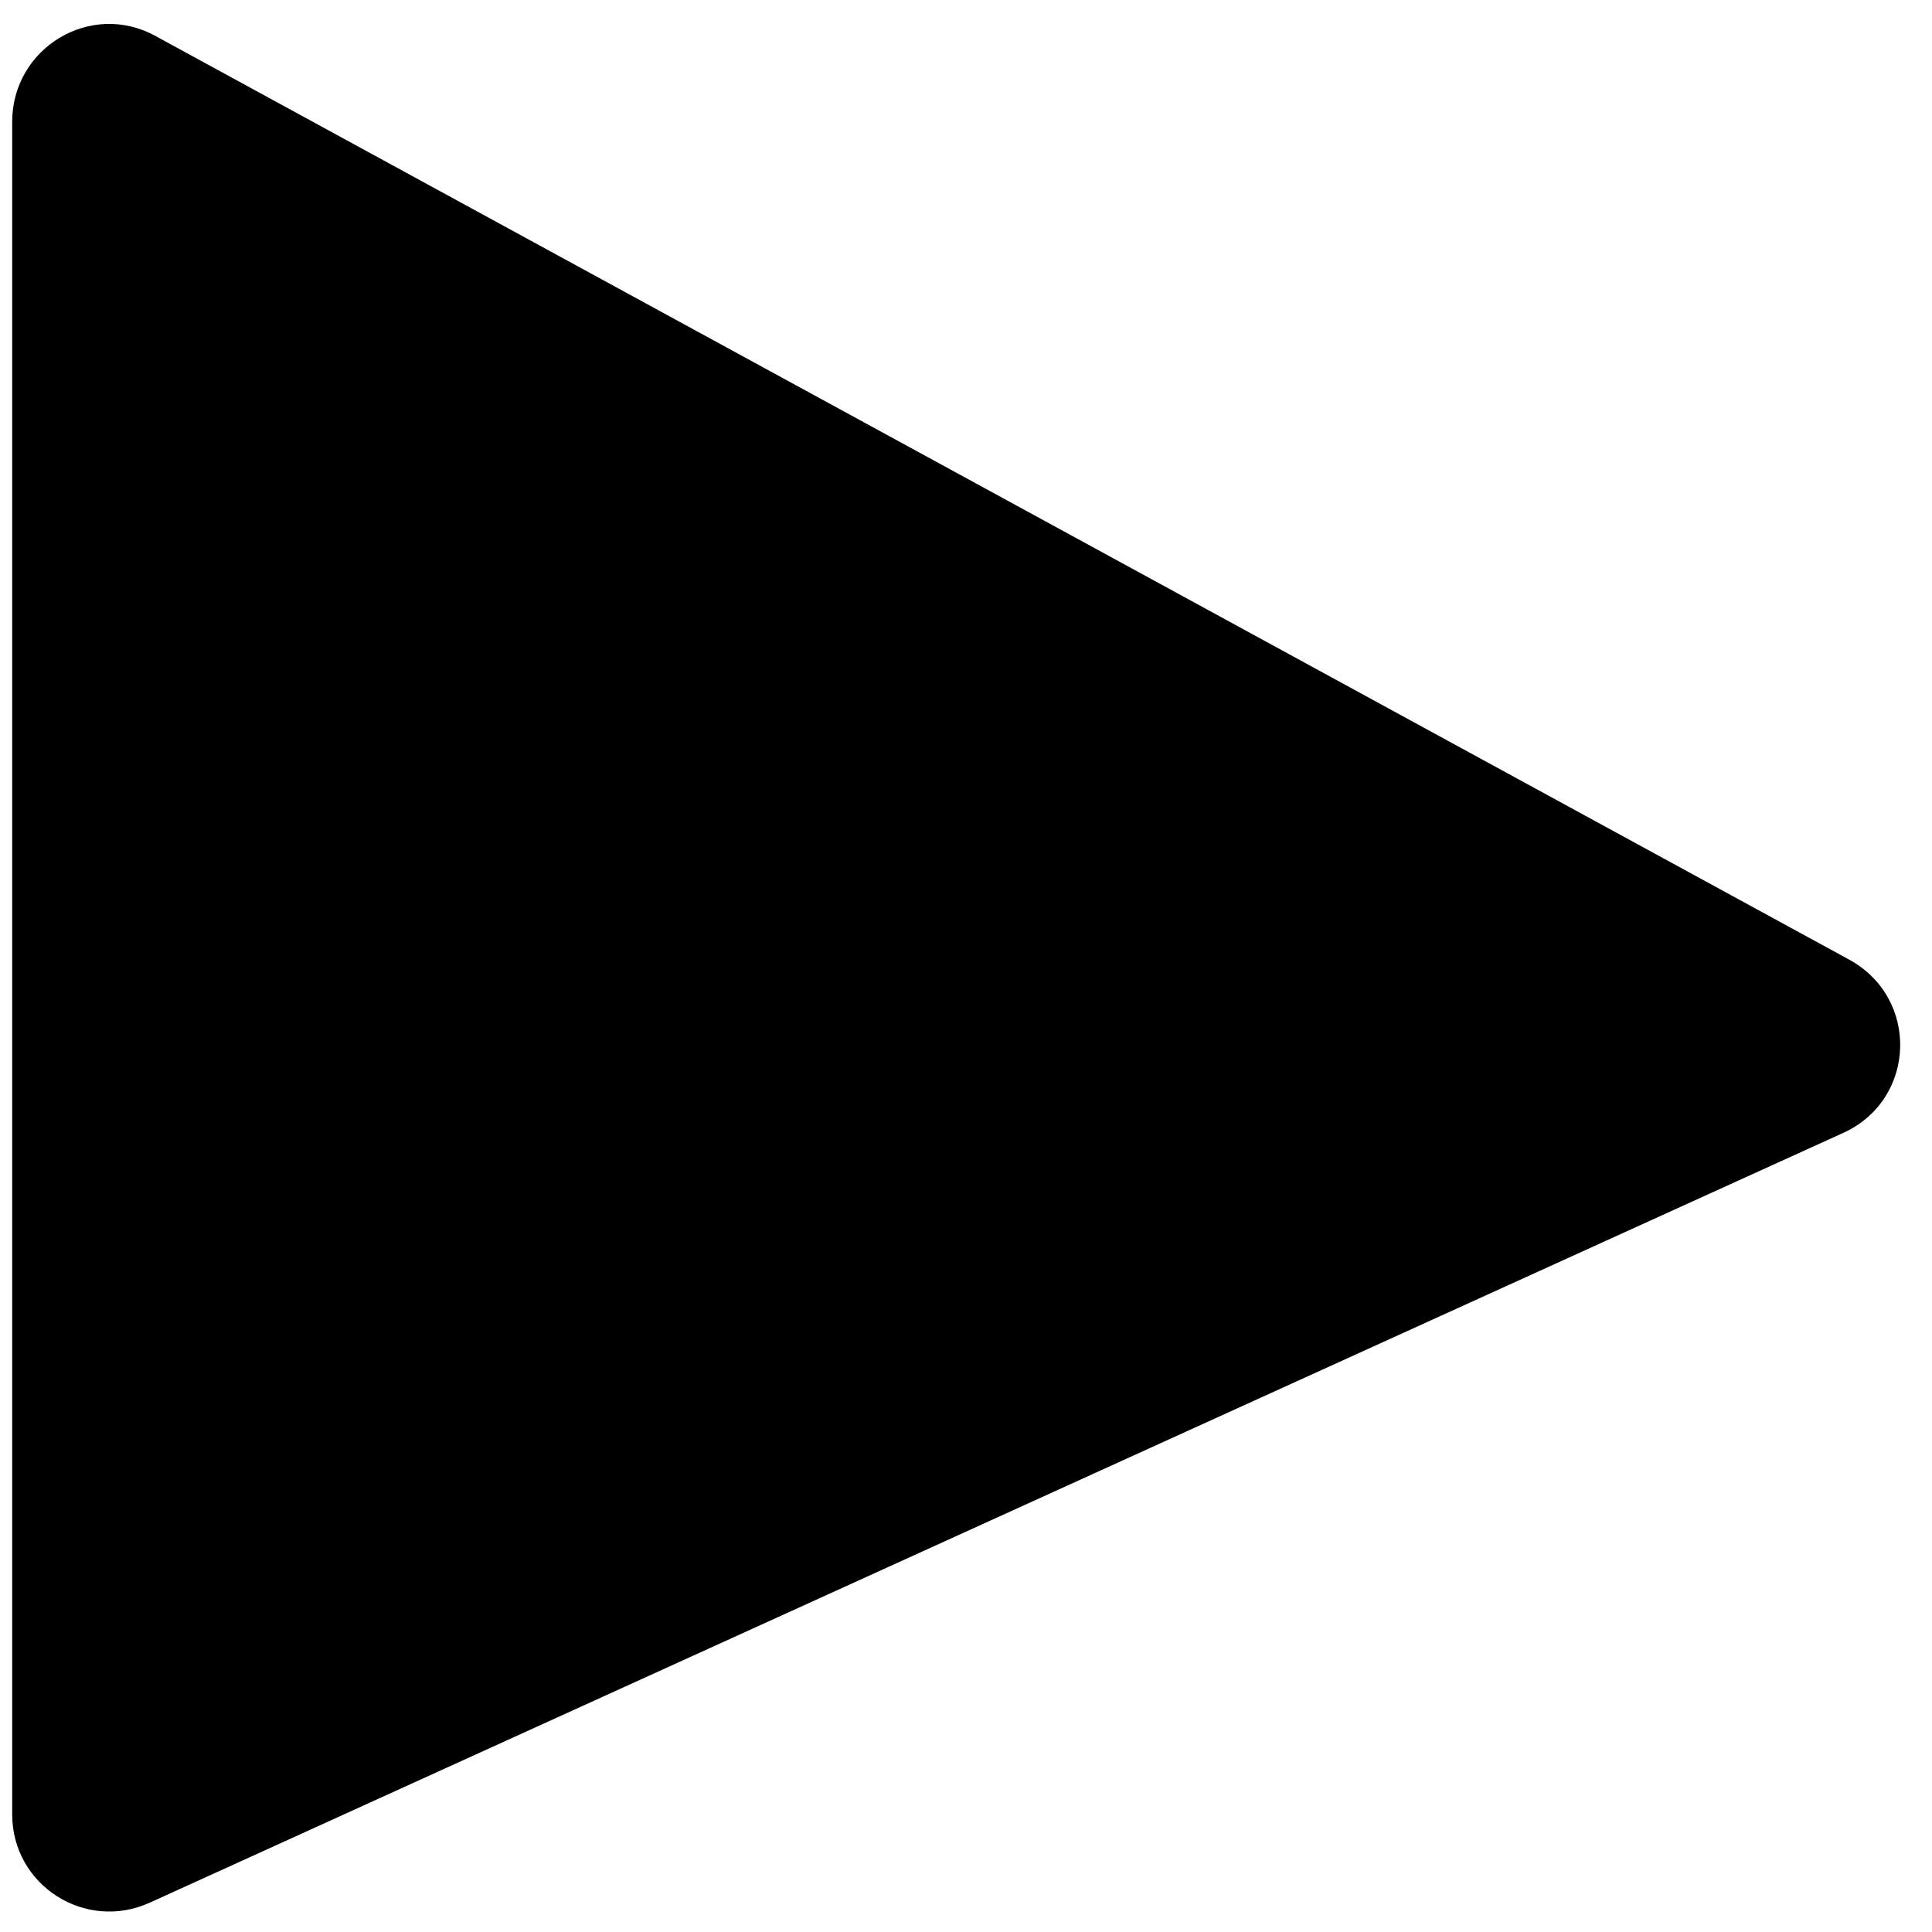
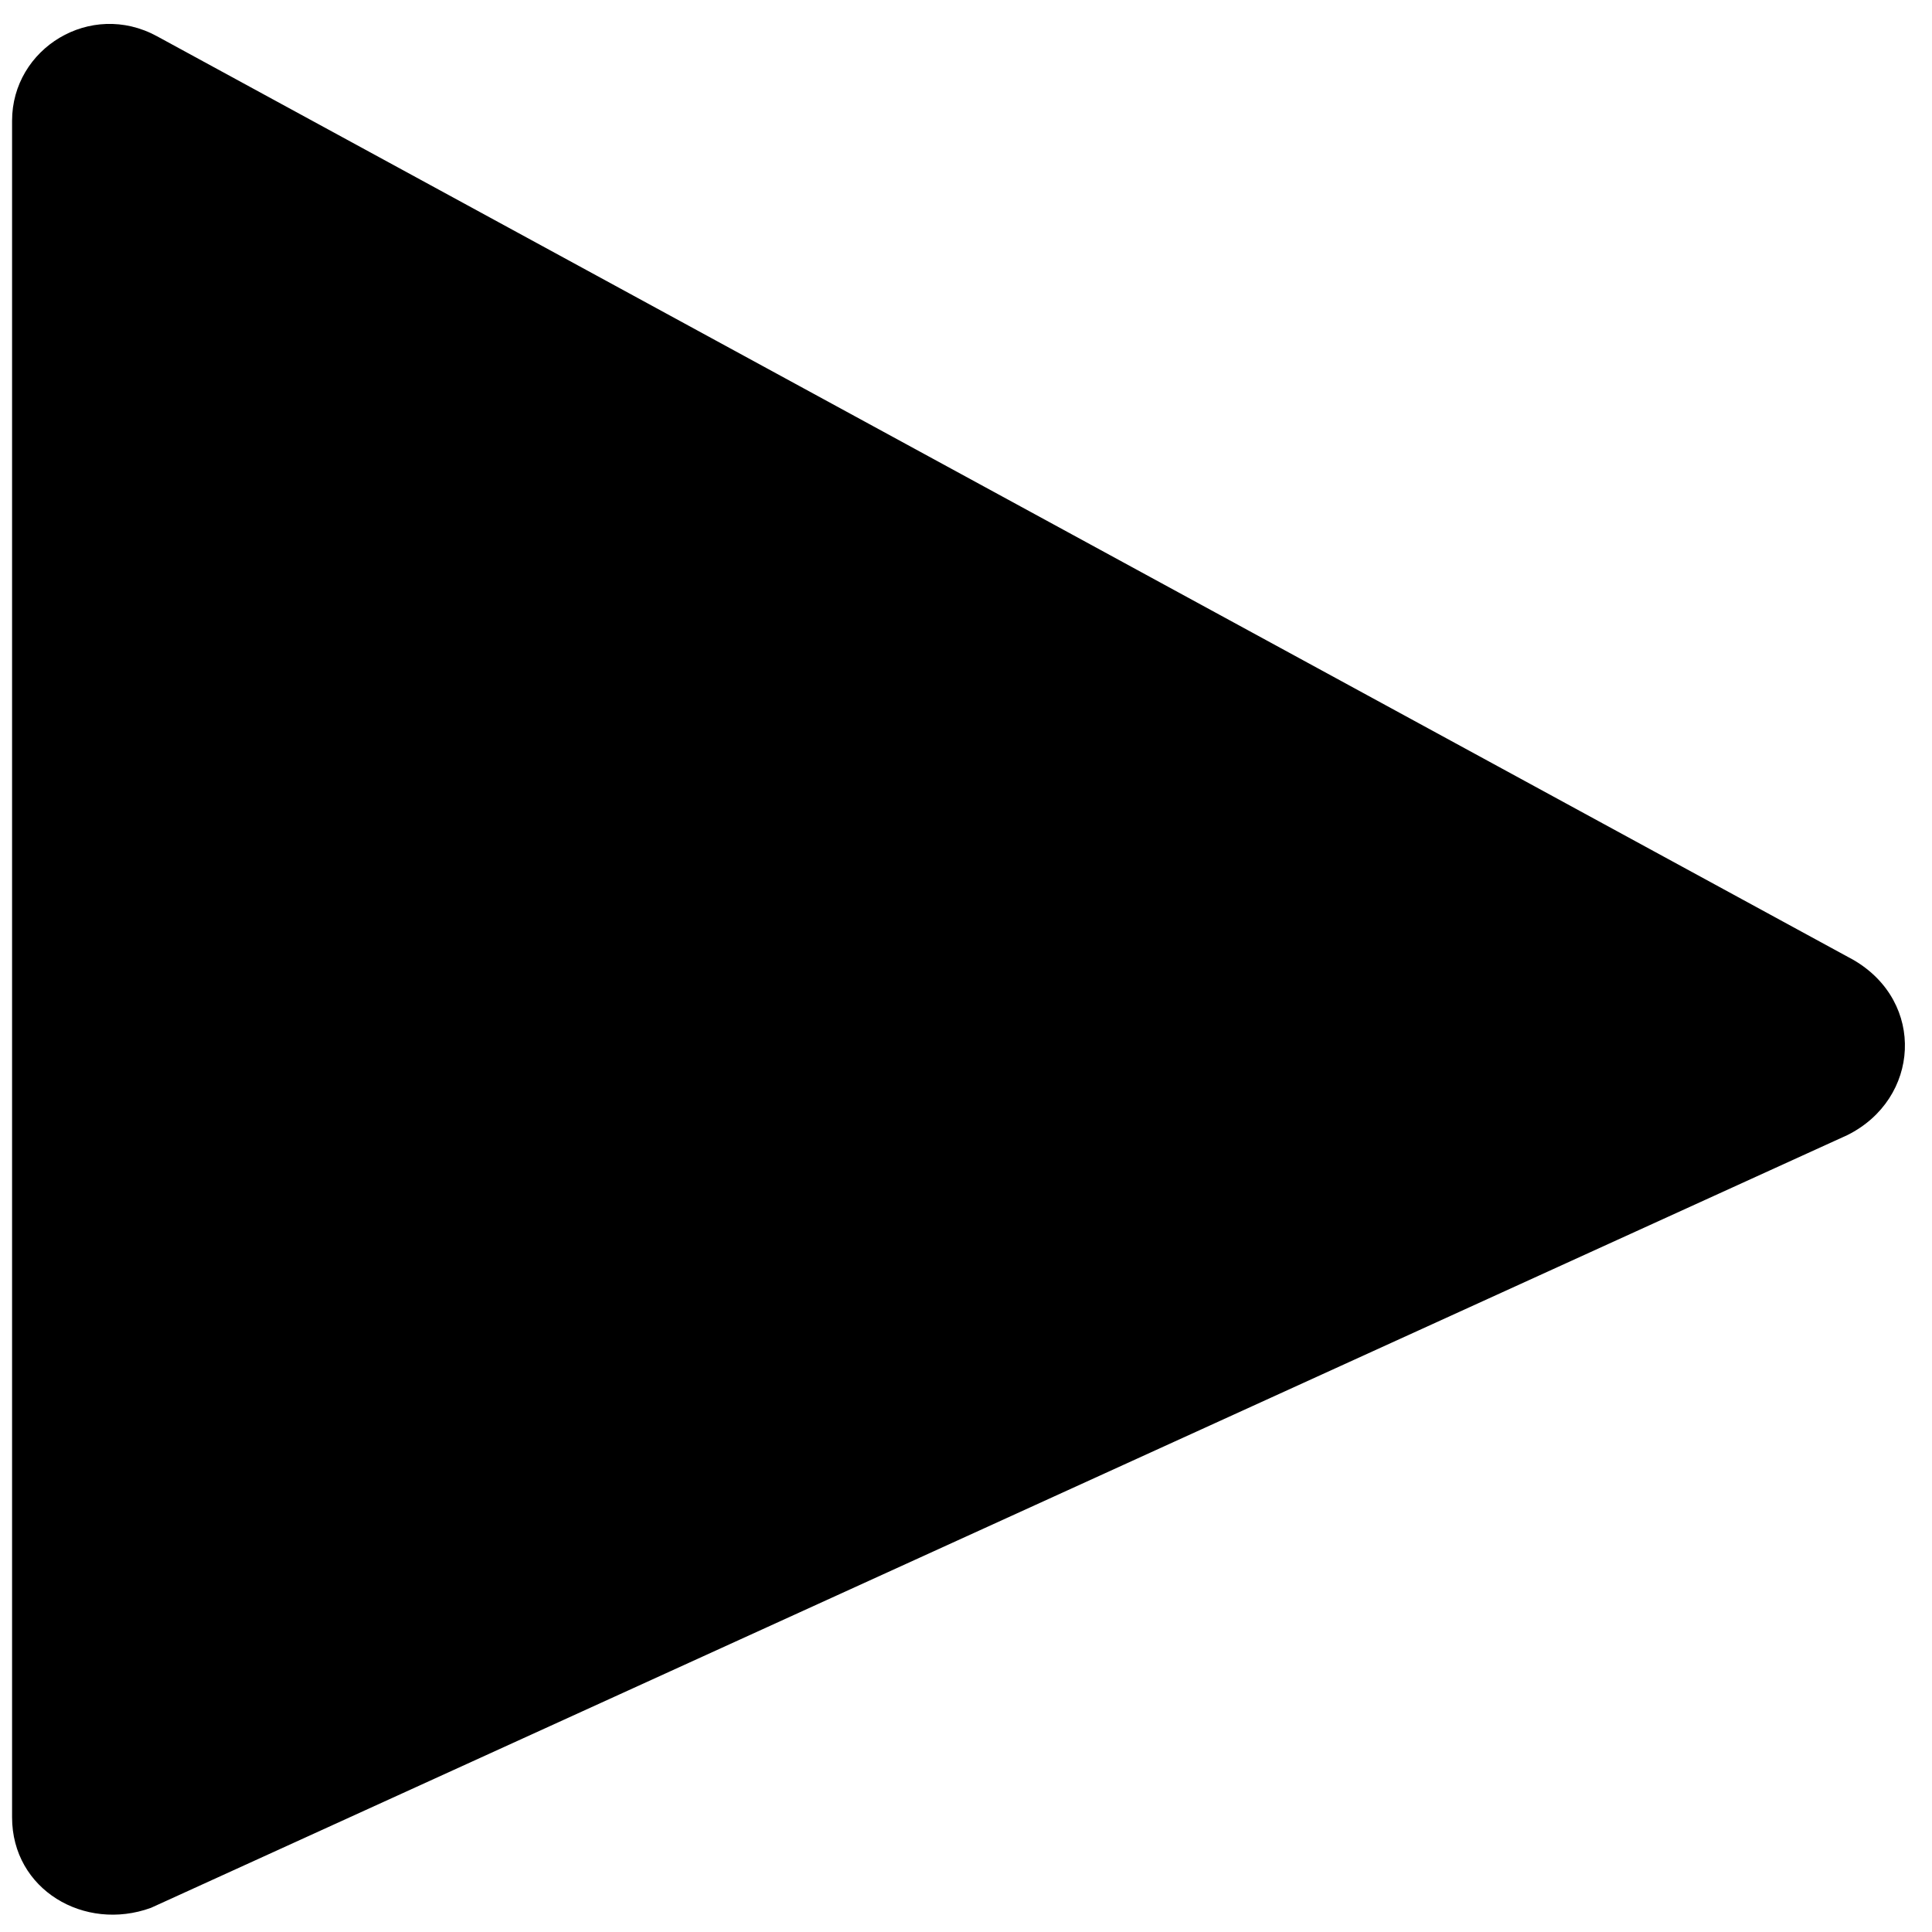
- <svg xmlns="http://www.w3.org/2000/svg" version="1.1" width="32" height="32" viewBox="0 0 32 32">
-   <path d="M0.202 30.052c0 1.176 1.212 1.948 2.281 1.461l28.052-12.751c1.208-0.554 1.263-2.233 0.087-2.871l-28.036-15.289c-1.077-0.602-2.384 0.19-2.384 1.414v28.036z" />
+ <svg xmlns="http://www.w3.org/2000/svg" version="1.1" id="Слой_1" x="0px" y="0px" viewBox="0 0 32 32" style="enable-background:new 0 0 32 32;" xml:space="preserve">
+   <path d="M0.2,30.1c0,1.2,1.2,1.9,2.3,1.5l28.1-12.8c1.2-0.6,1.3-2.2,0.1-2.9L2.6,0.6C1.5,0,0.2,0.8,0.2,2C0.2,2,0.2,30.1,0.2,30.1z" />
</svg>
